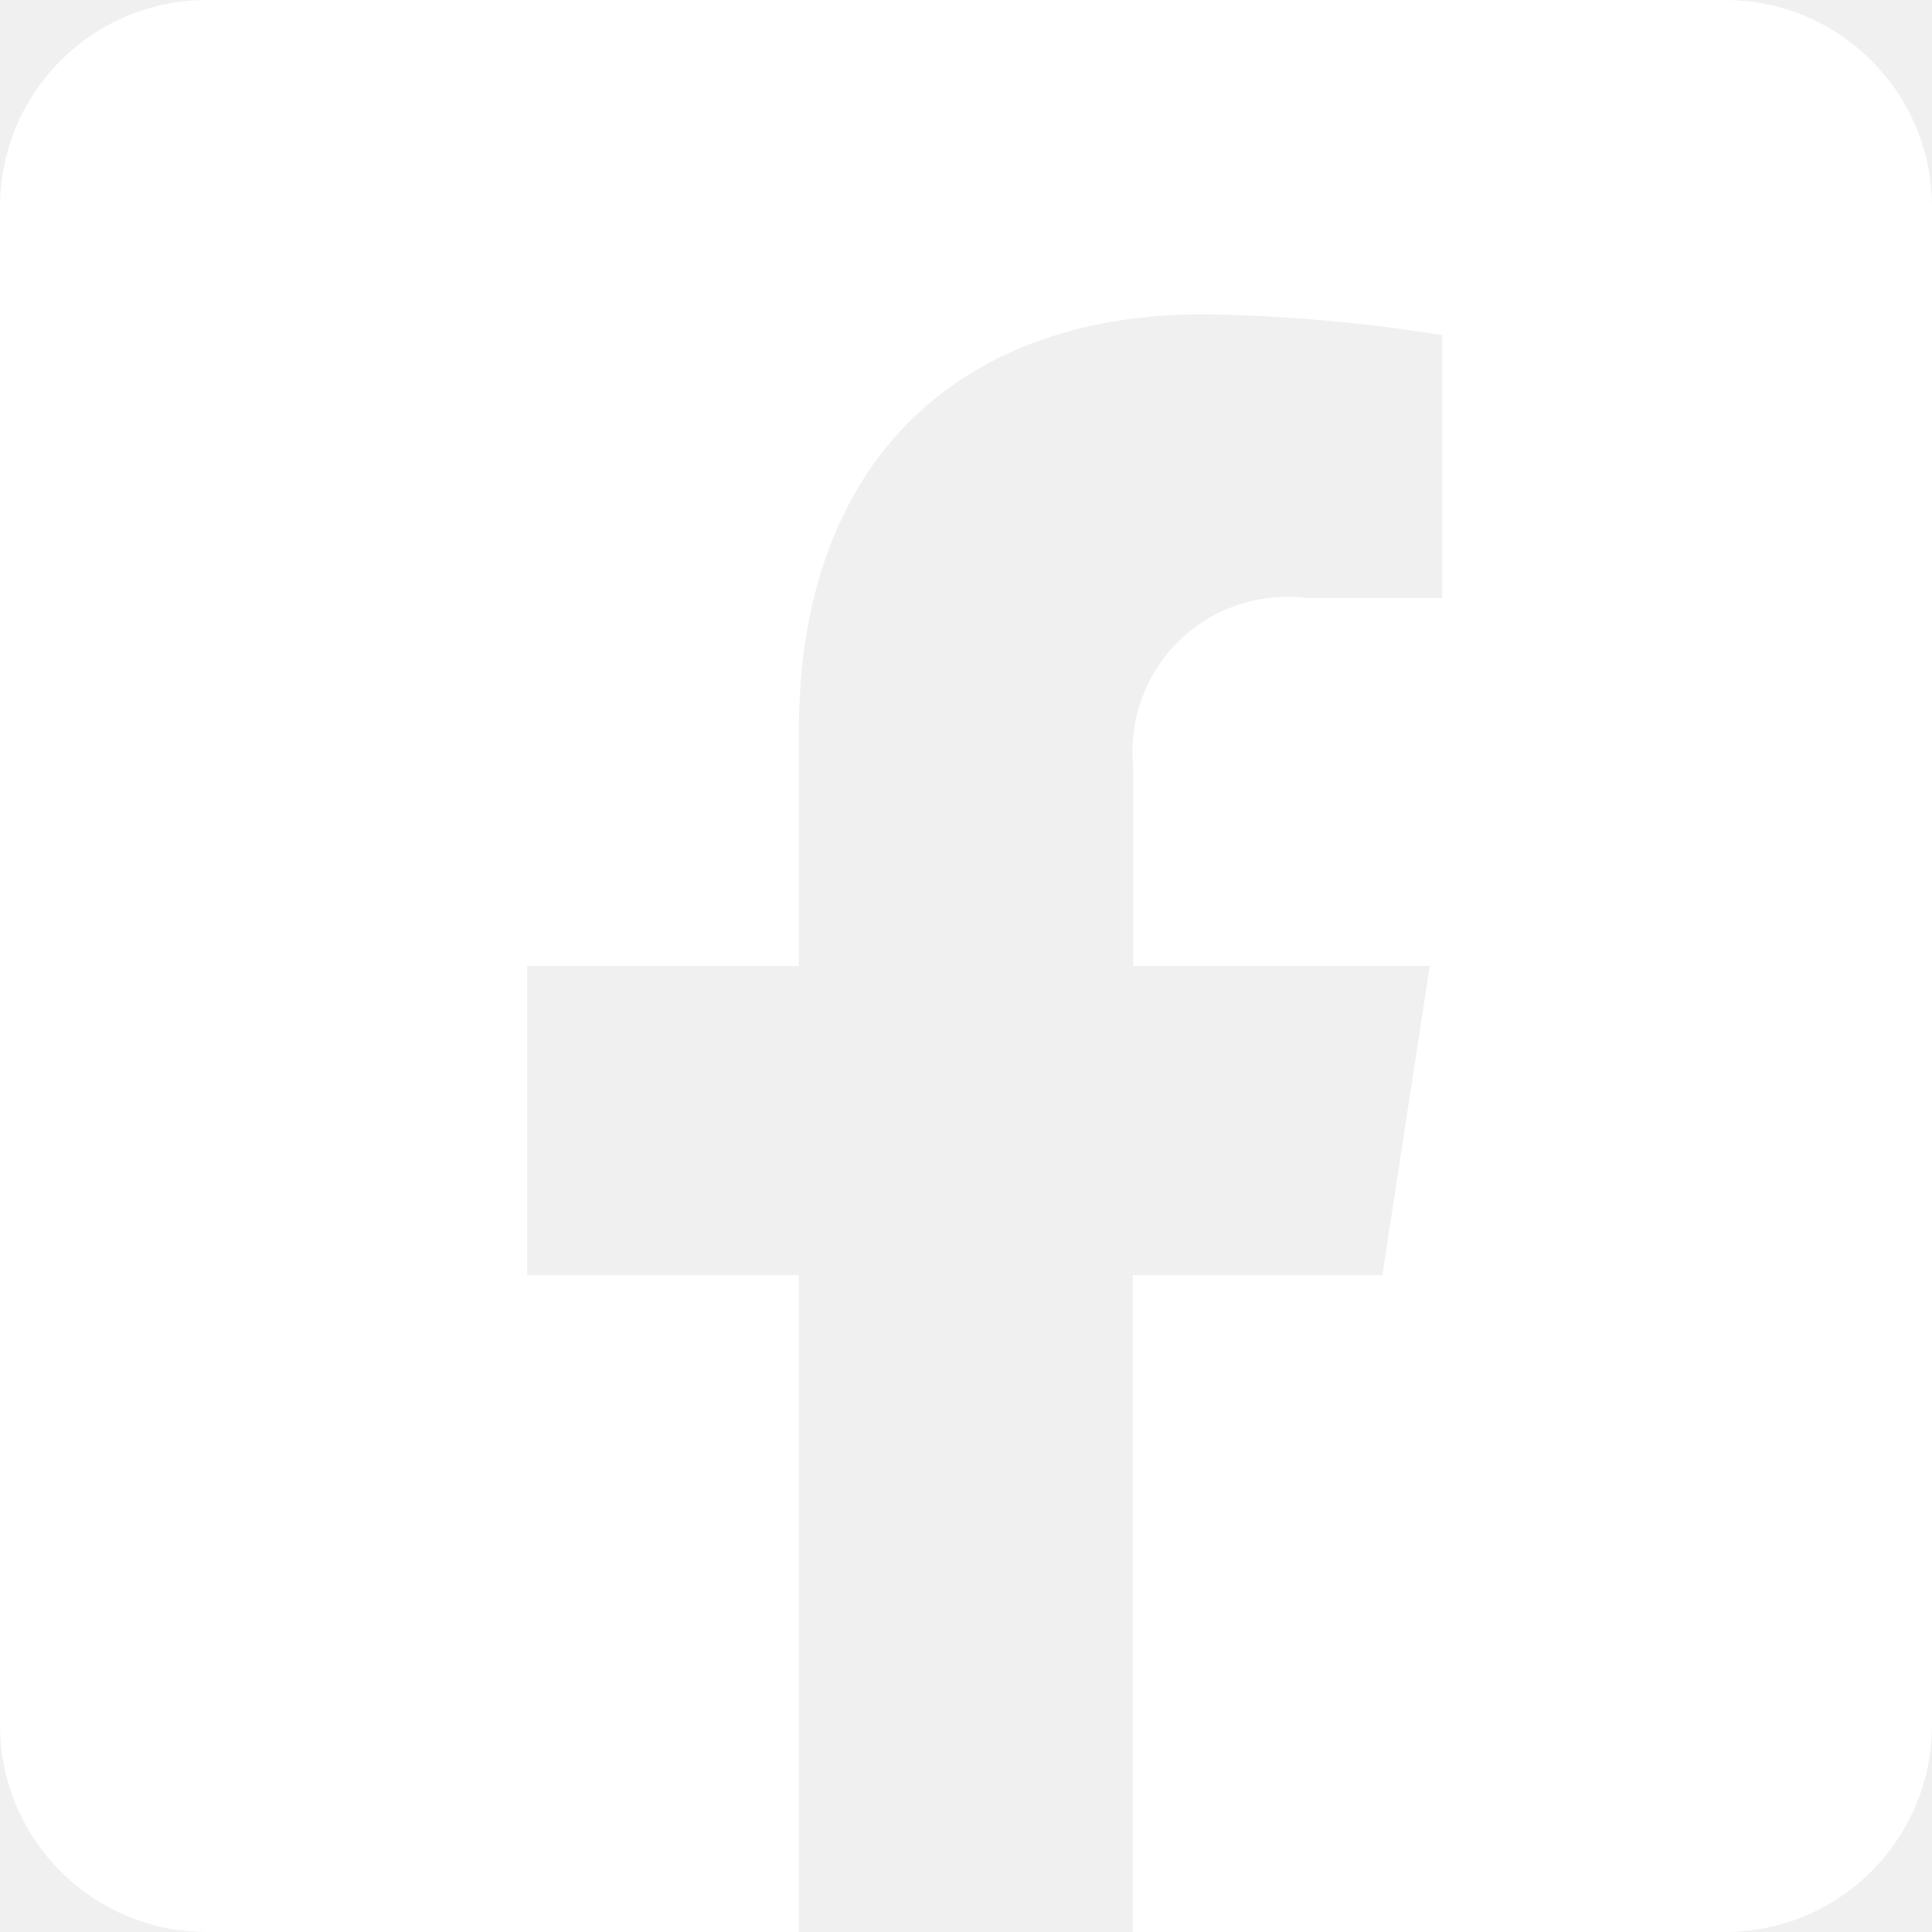
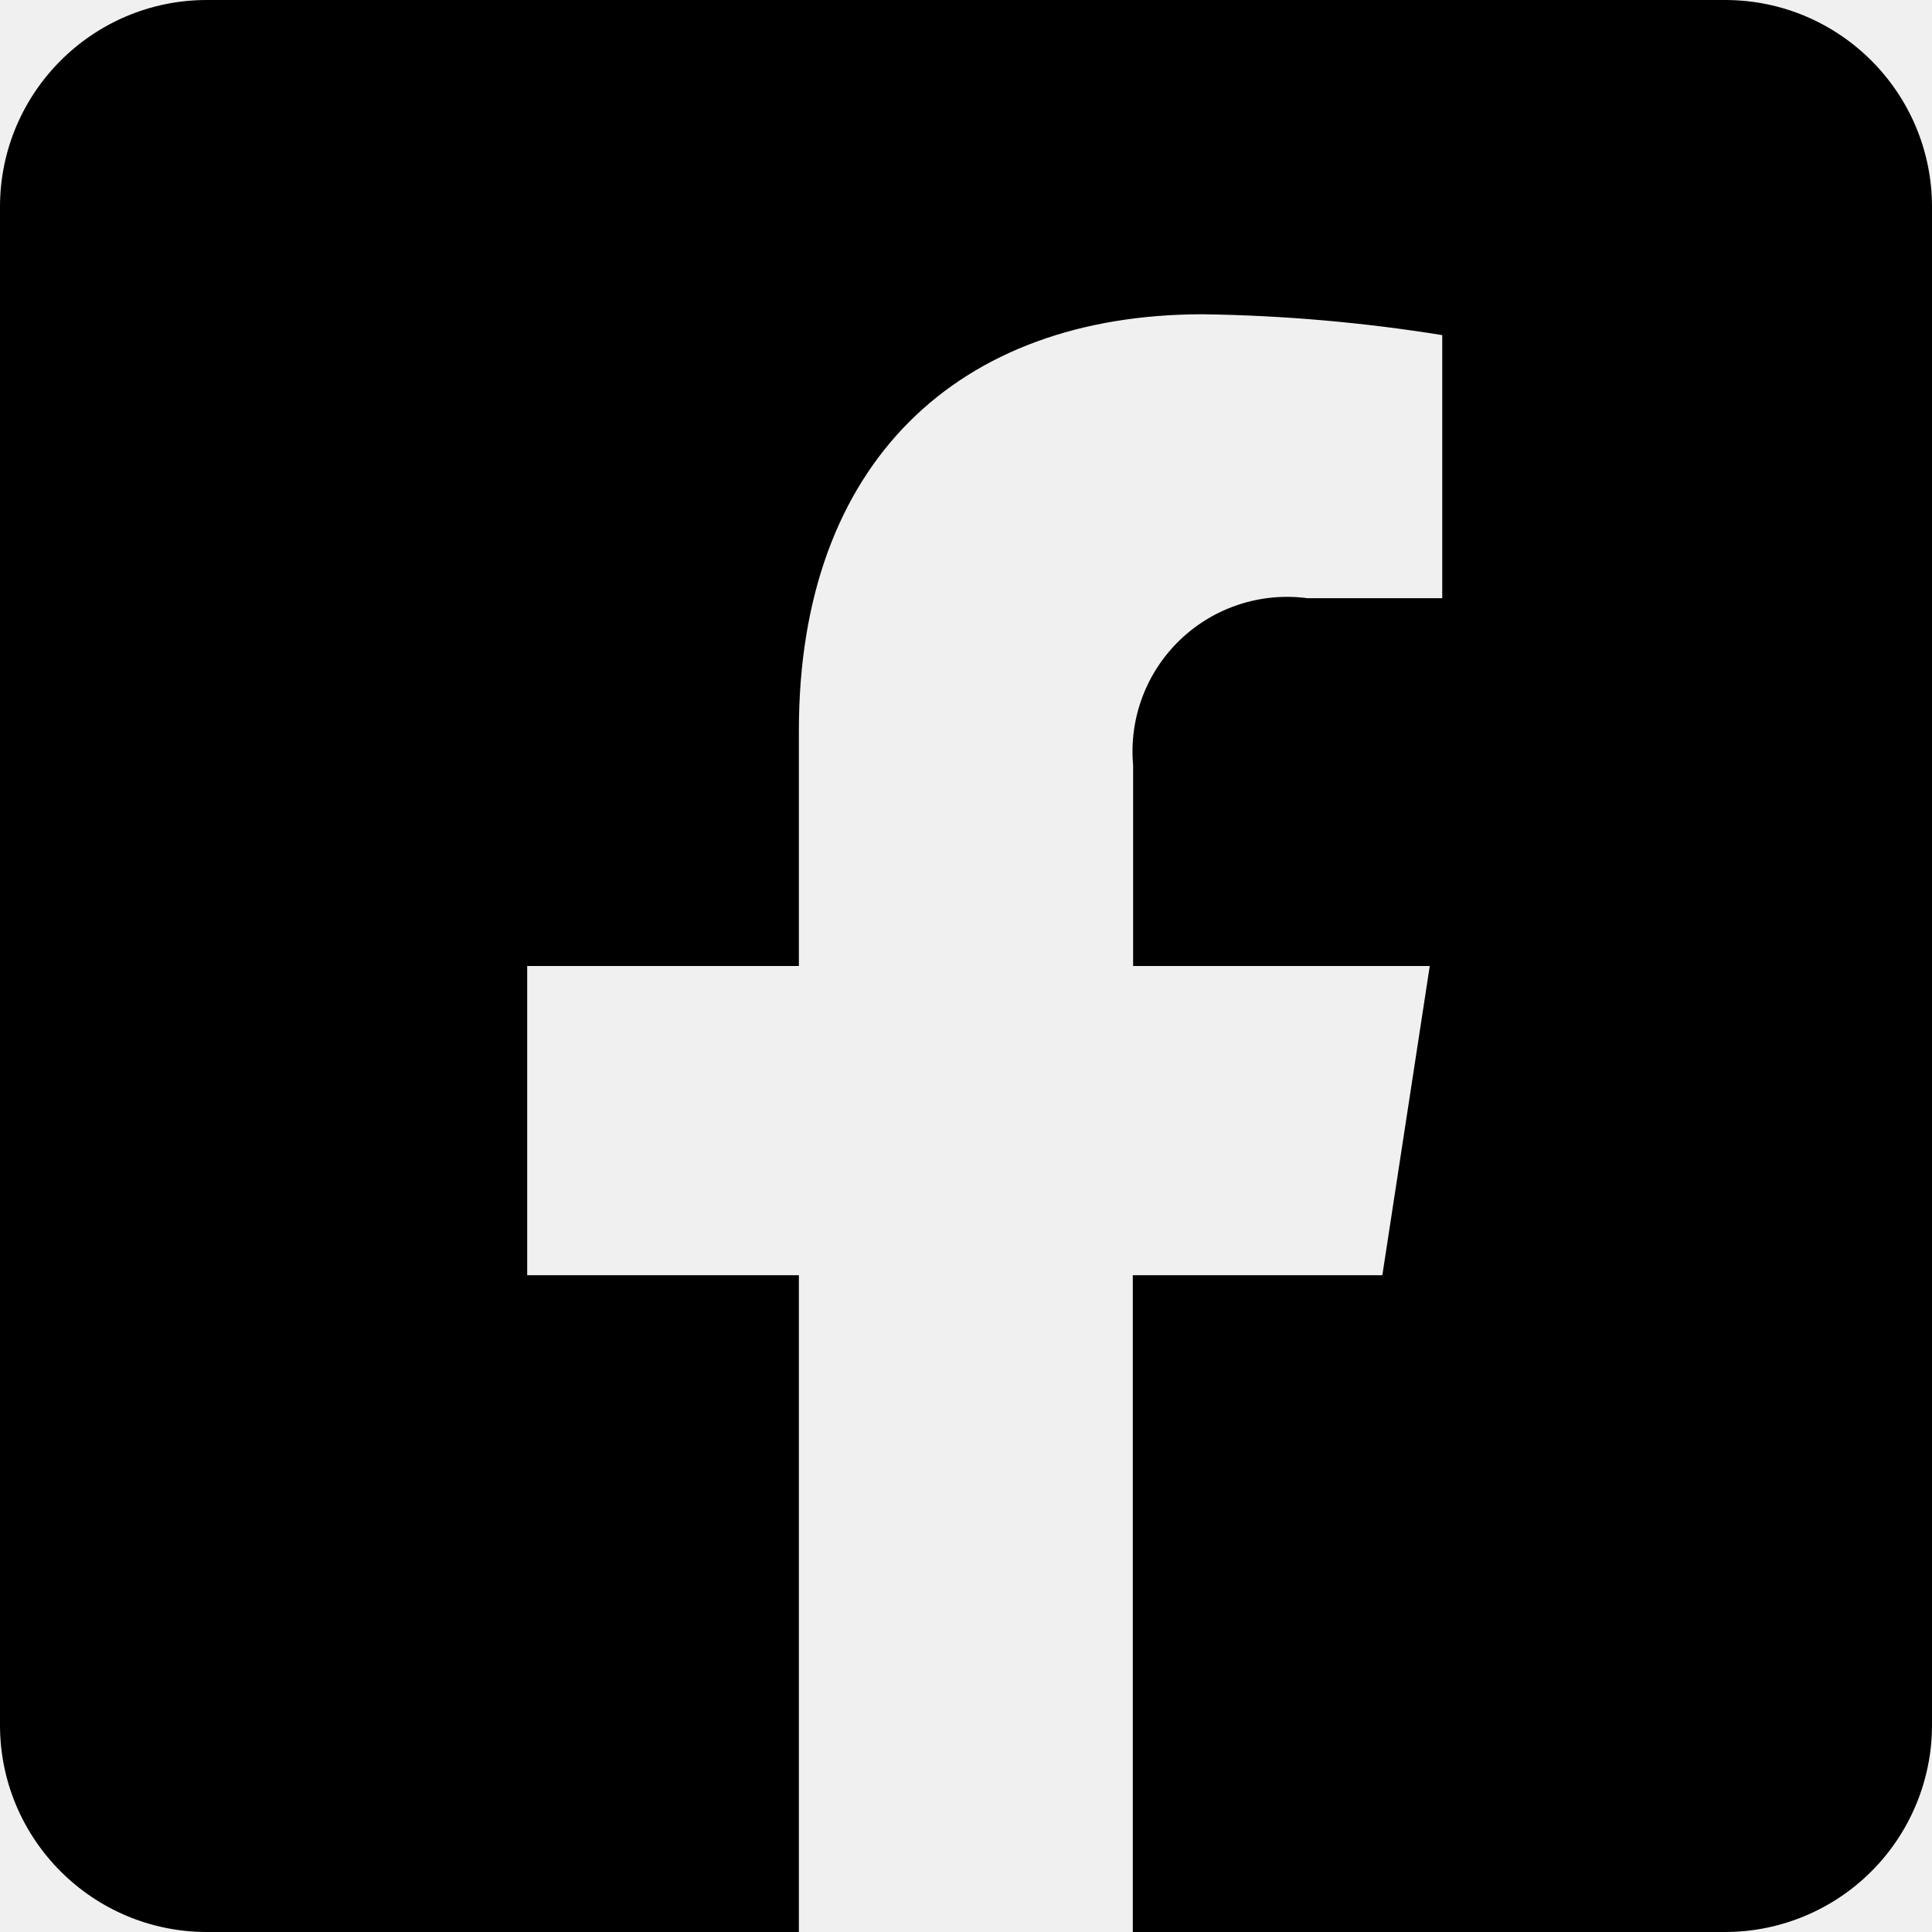
<svg xmlns="http://www.w3.org/2000/svg" width="24" height="24" viewBox="0 0 24 24">
-   <path id="Icon_awesome-facebook-square" data-name="Icon awesome-facebook-square" d="M21.429,2.25H2.571A2.571,2.571,0,0,0,0,4.821V23.679A2.571,2.571,0,0,0,2.571,26.25H9.924V18.091H6.549V14.25H9.924V11.323c0-3.329,1.982-5.169,5.018-5.169a20.446,20.446,0,0,1,2.974.259V9.681H16.241a1.92,1.92,0,0,0-2.165,2.075V14.25h3.685l-.589,3.841h-3.1V26.25h7.353A2.571,2.571,0,0,0,24,23.679V4.821A2.571,2.571,0,0,0,21.429,2.25Z" transform="translate(0 -2.25)" fill="#fff" />
+   <path id="Icon_awesome-facebook-square" data-name="Icon awesome-facebook-square" d="M21.429,2.25H2.571A2.571,2.571,0,0,0,0,4.821V23.679A2.571,2.571,0,0,0,2.571,26.25H9.924V18.091H6.549V14.25H9.924V11.323c0-3.329,1.982-5.169,5.018-5.169a20.446,20.446,0,0,1,2.974.259V9.681H16.241a1.92,1.92,0,0,0-2.165,2.075V14.25h3.685l-.589,3.841h-3.1V26.25h7.353A2.571,2.571,0,0,0,24,23.679V4.821A2.571,2.571,0,0,0,21.429,2.25Z" transform="translate(0 -2.25)" fill="currentColor" />
</svg>
